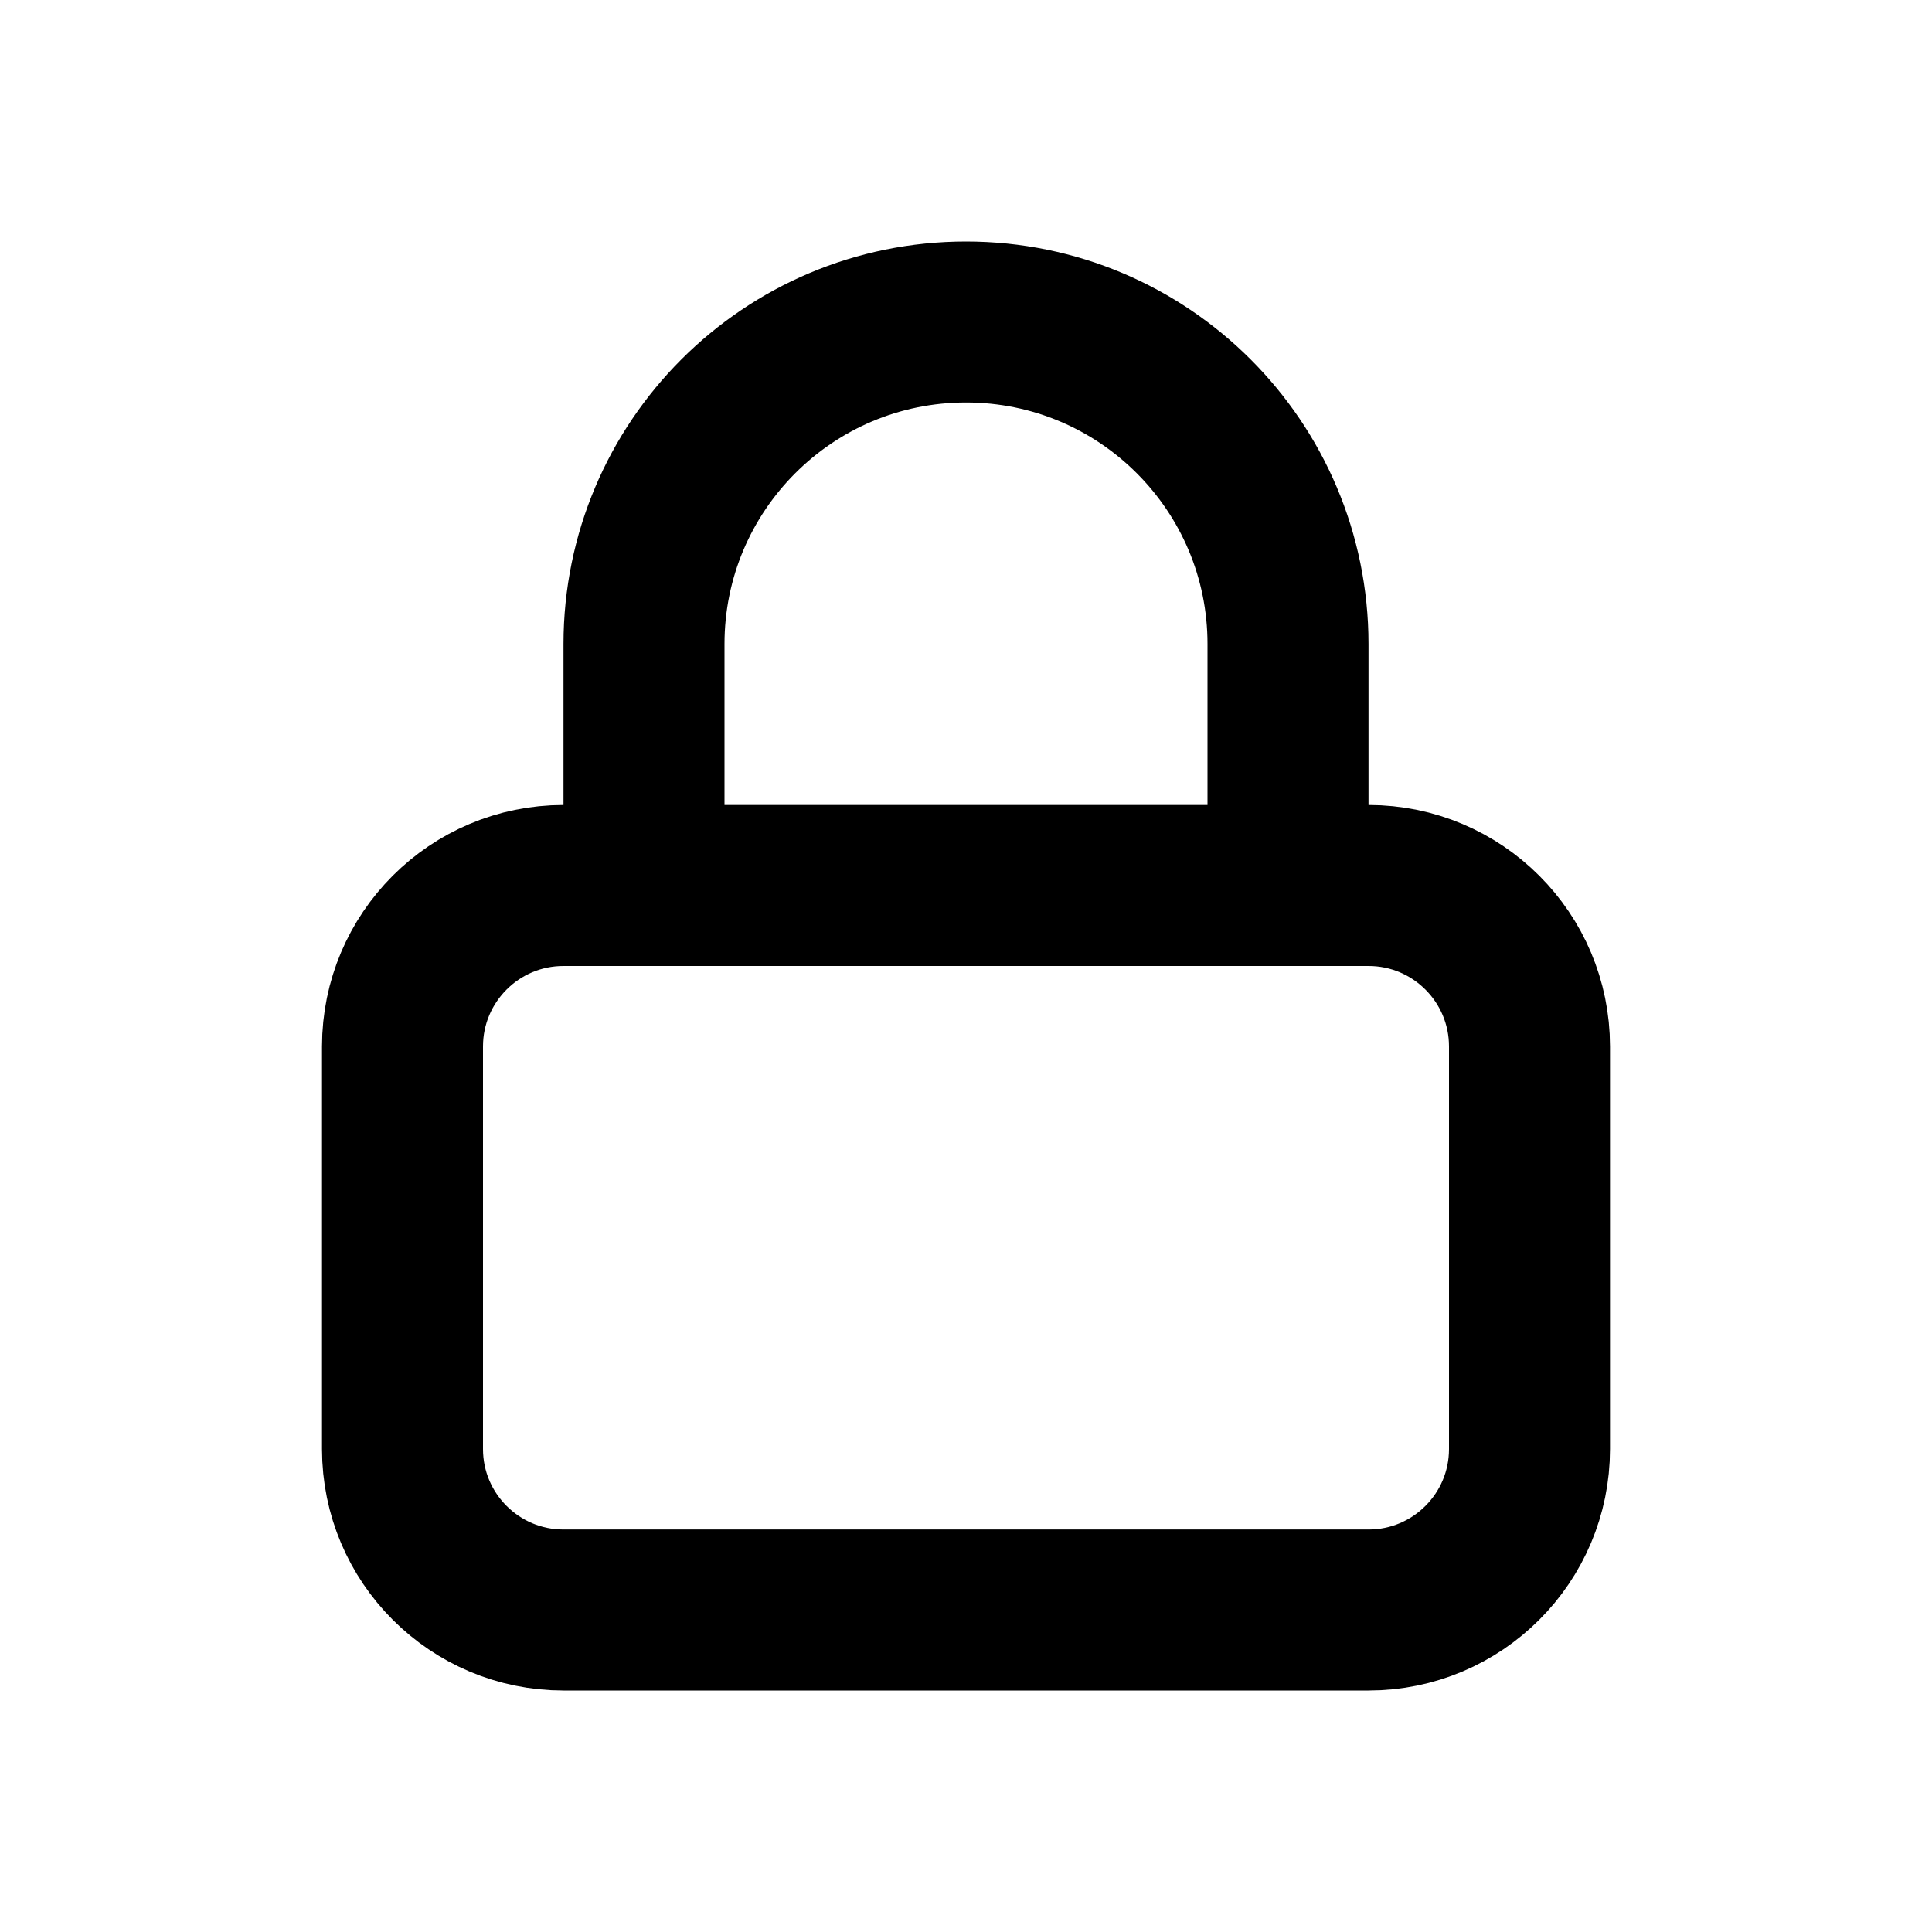
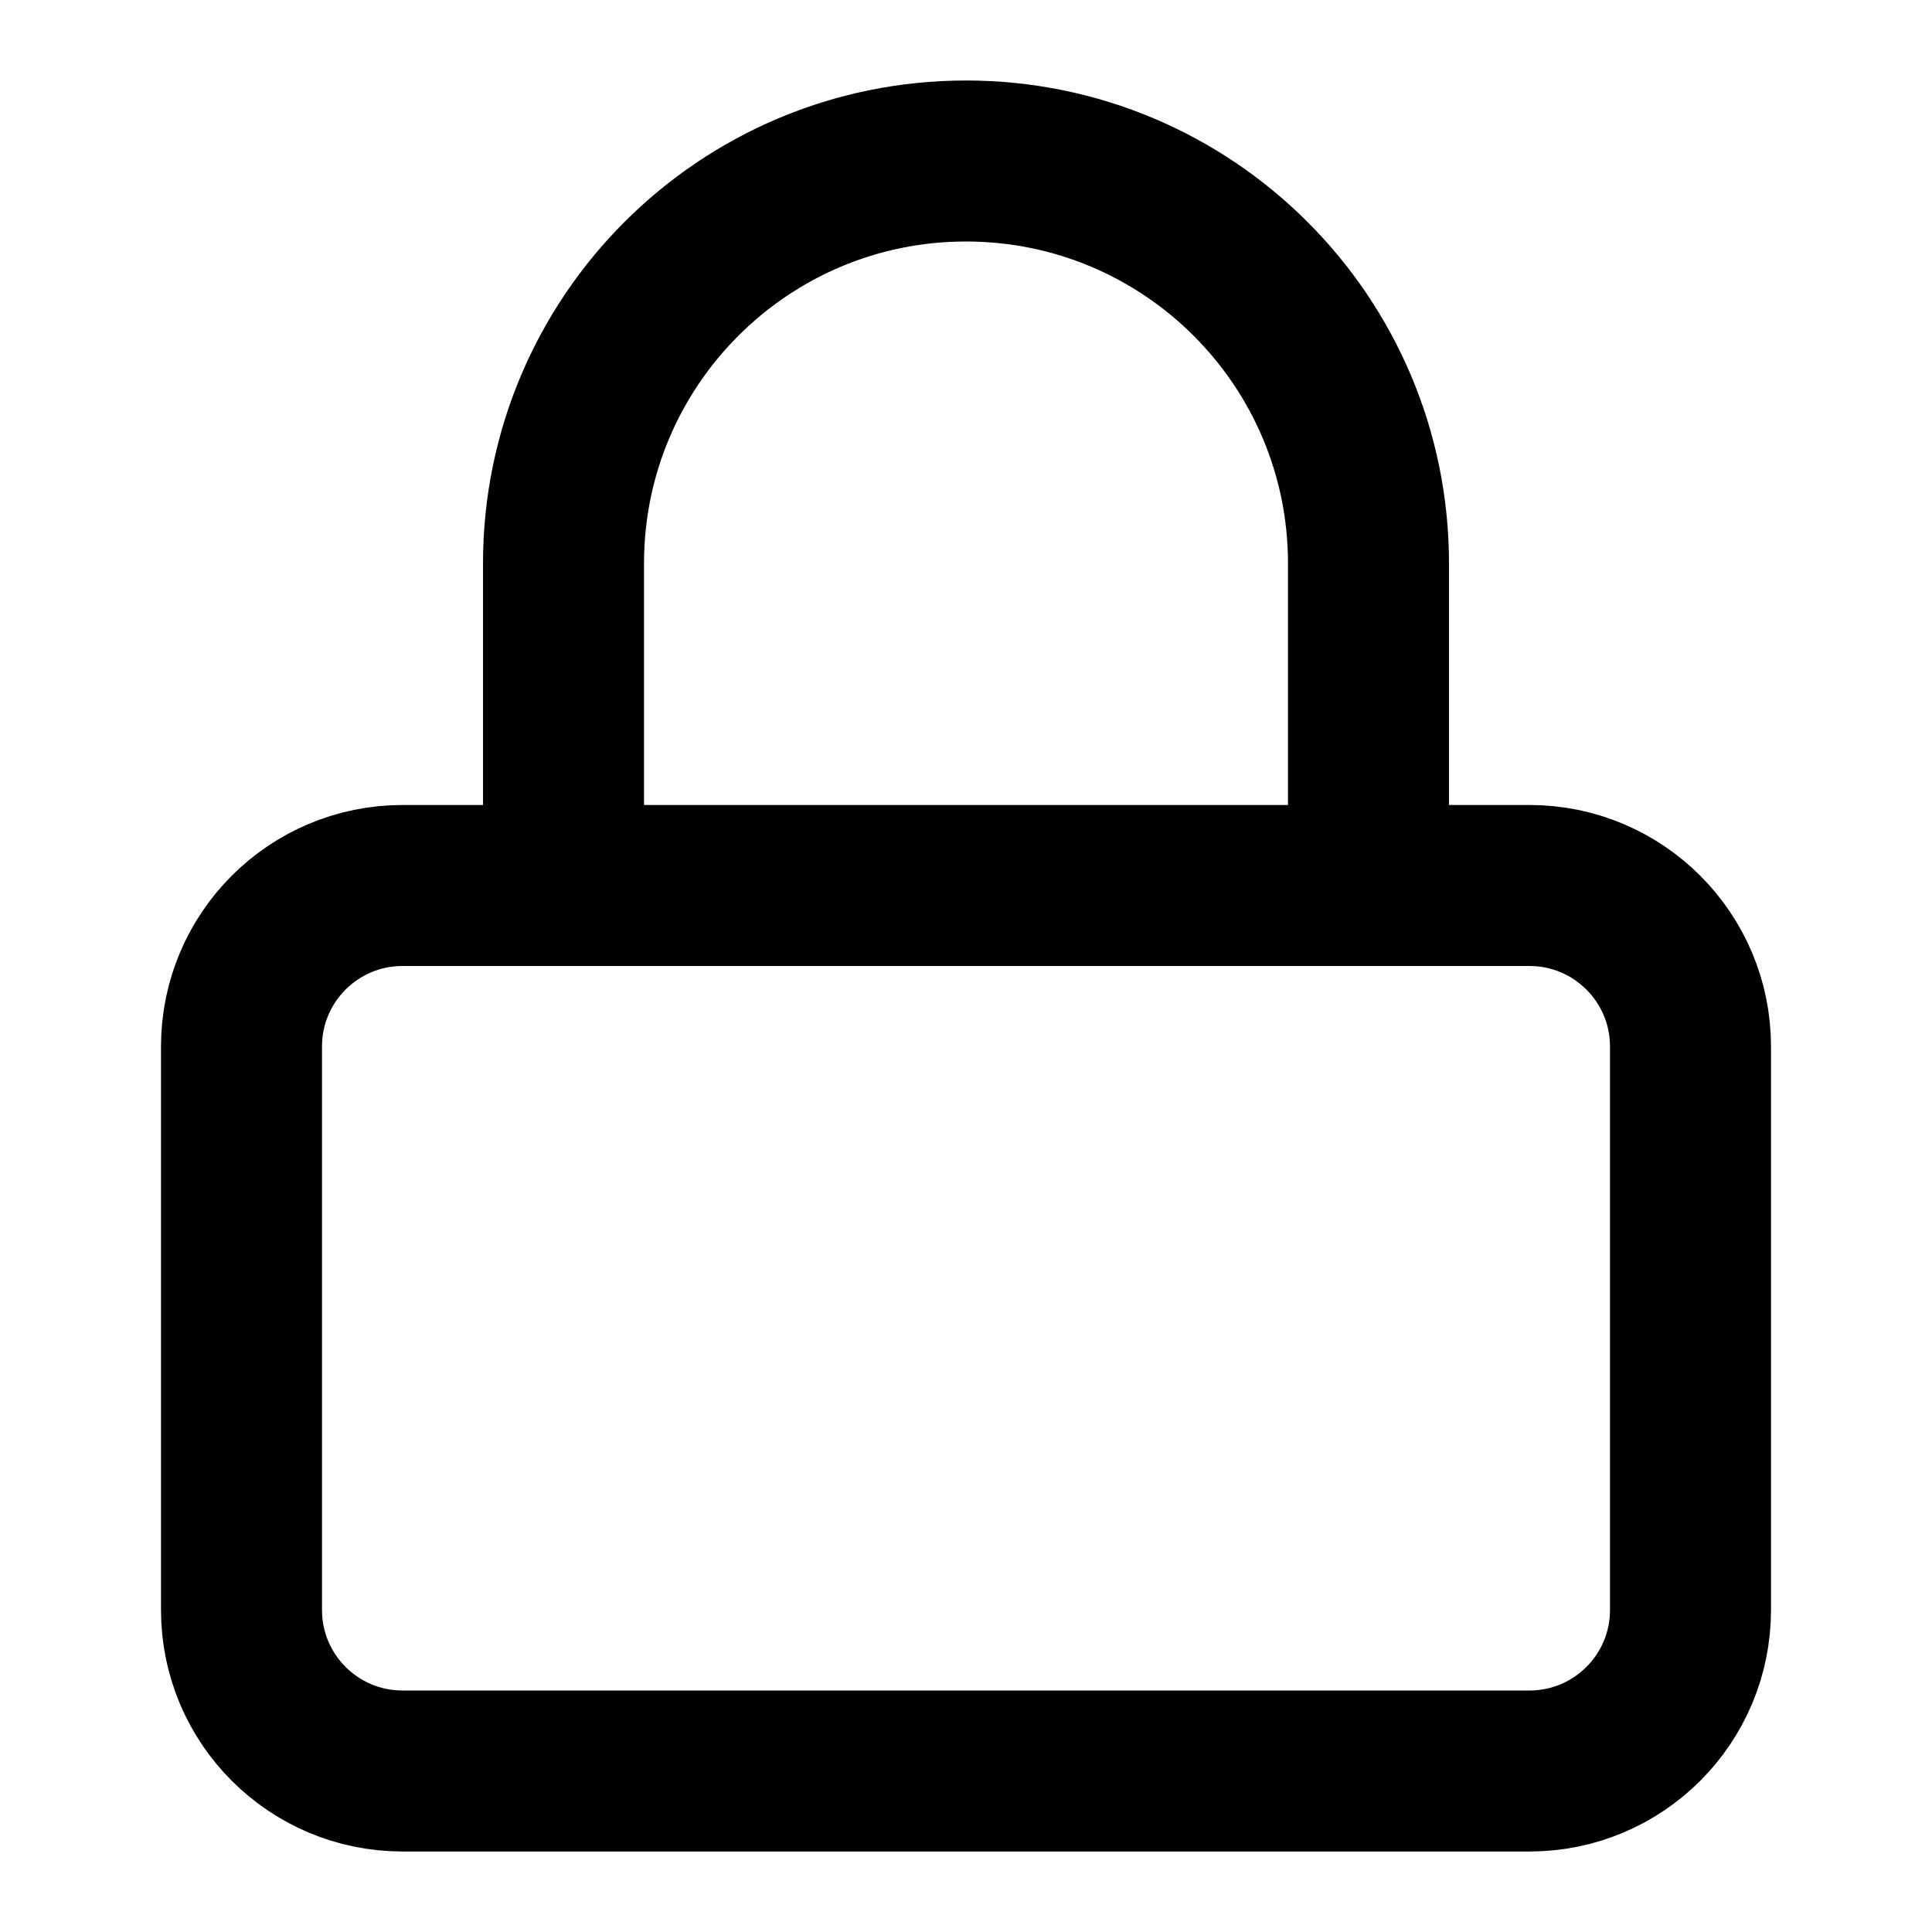
- <svg xmlns="http://www.w3.org/2000/svg" viewBox="0 0 24 24" fill="none" stroke="#000000" stroke-width="2" stroke-linecap="round" stroke-linejoin="round">
-   <rect x="5" y="11" width="14" height="9" rx="2" />
-   <path d="M8 11V8a4 4 0 0 1 8 0v3" />
+ <svg xmlns="http://www.w3.org/2000/svg" width="24" height="24" viewBox="0 0 24 24" fill="none" stroke="currentColor" stroke-width="2" stroke-linecap="round" stroke-linejoin="round">
+   <rect width="18" height="11" x="3" y="11" rx="2" ry="2" />
+   <path d="M7 11V7a5 5 0 0 1 10 0v4" />
</svg>
